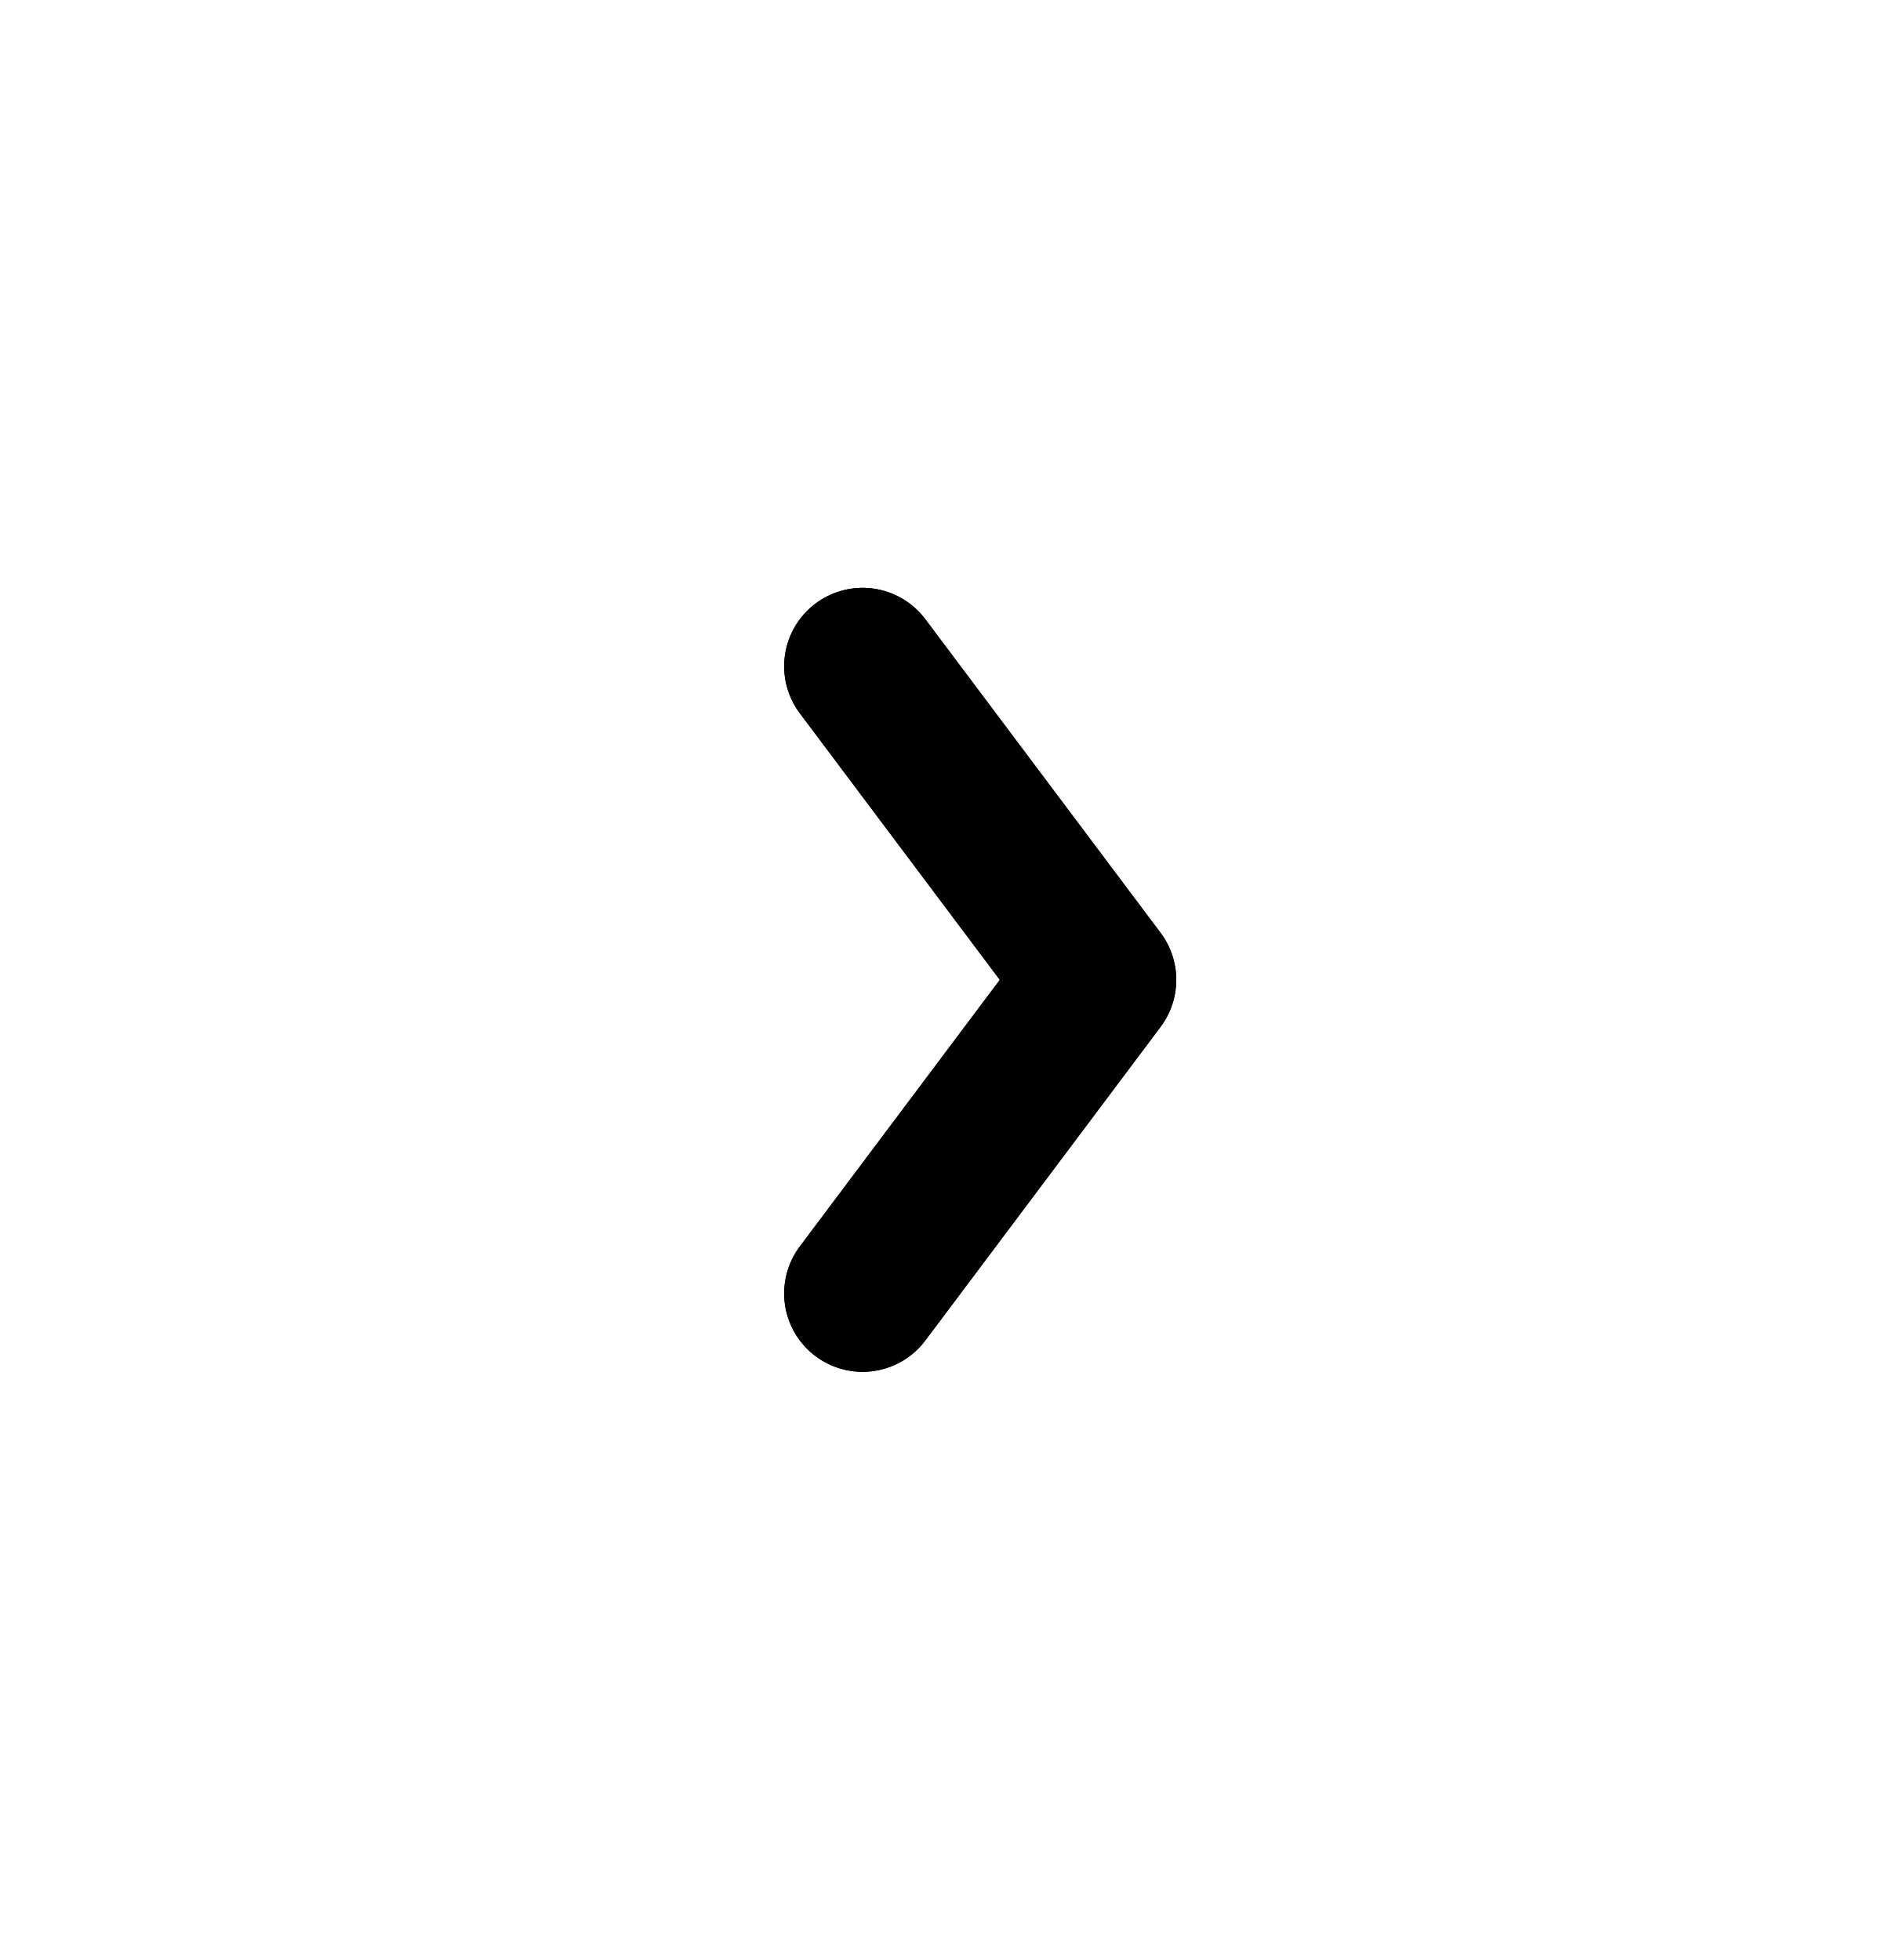
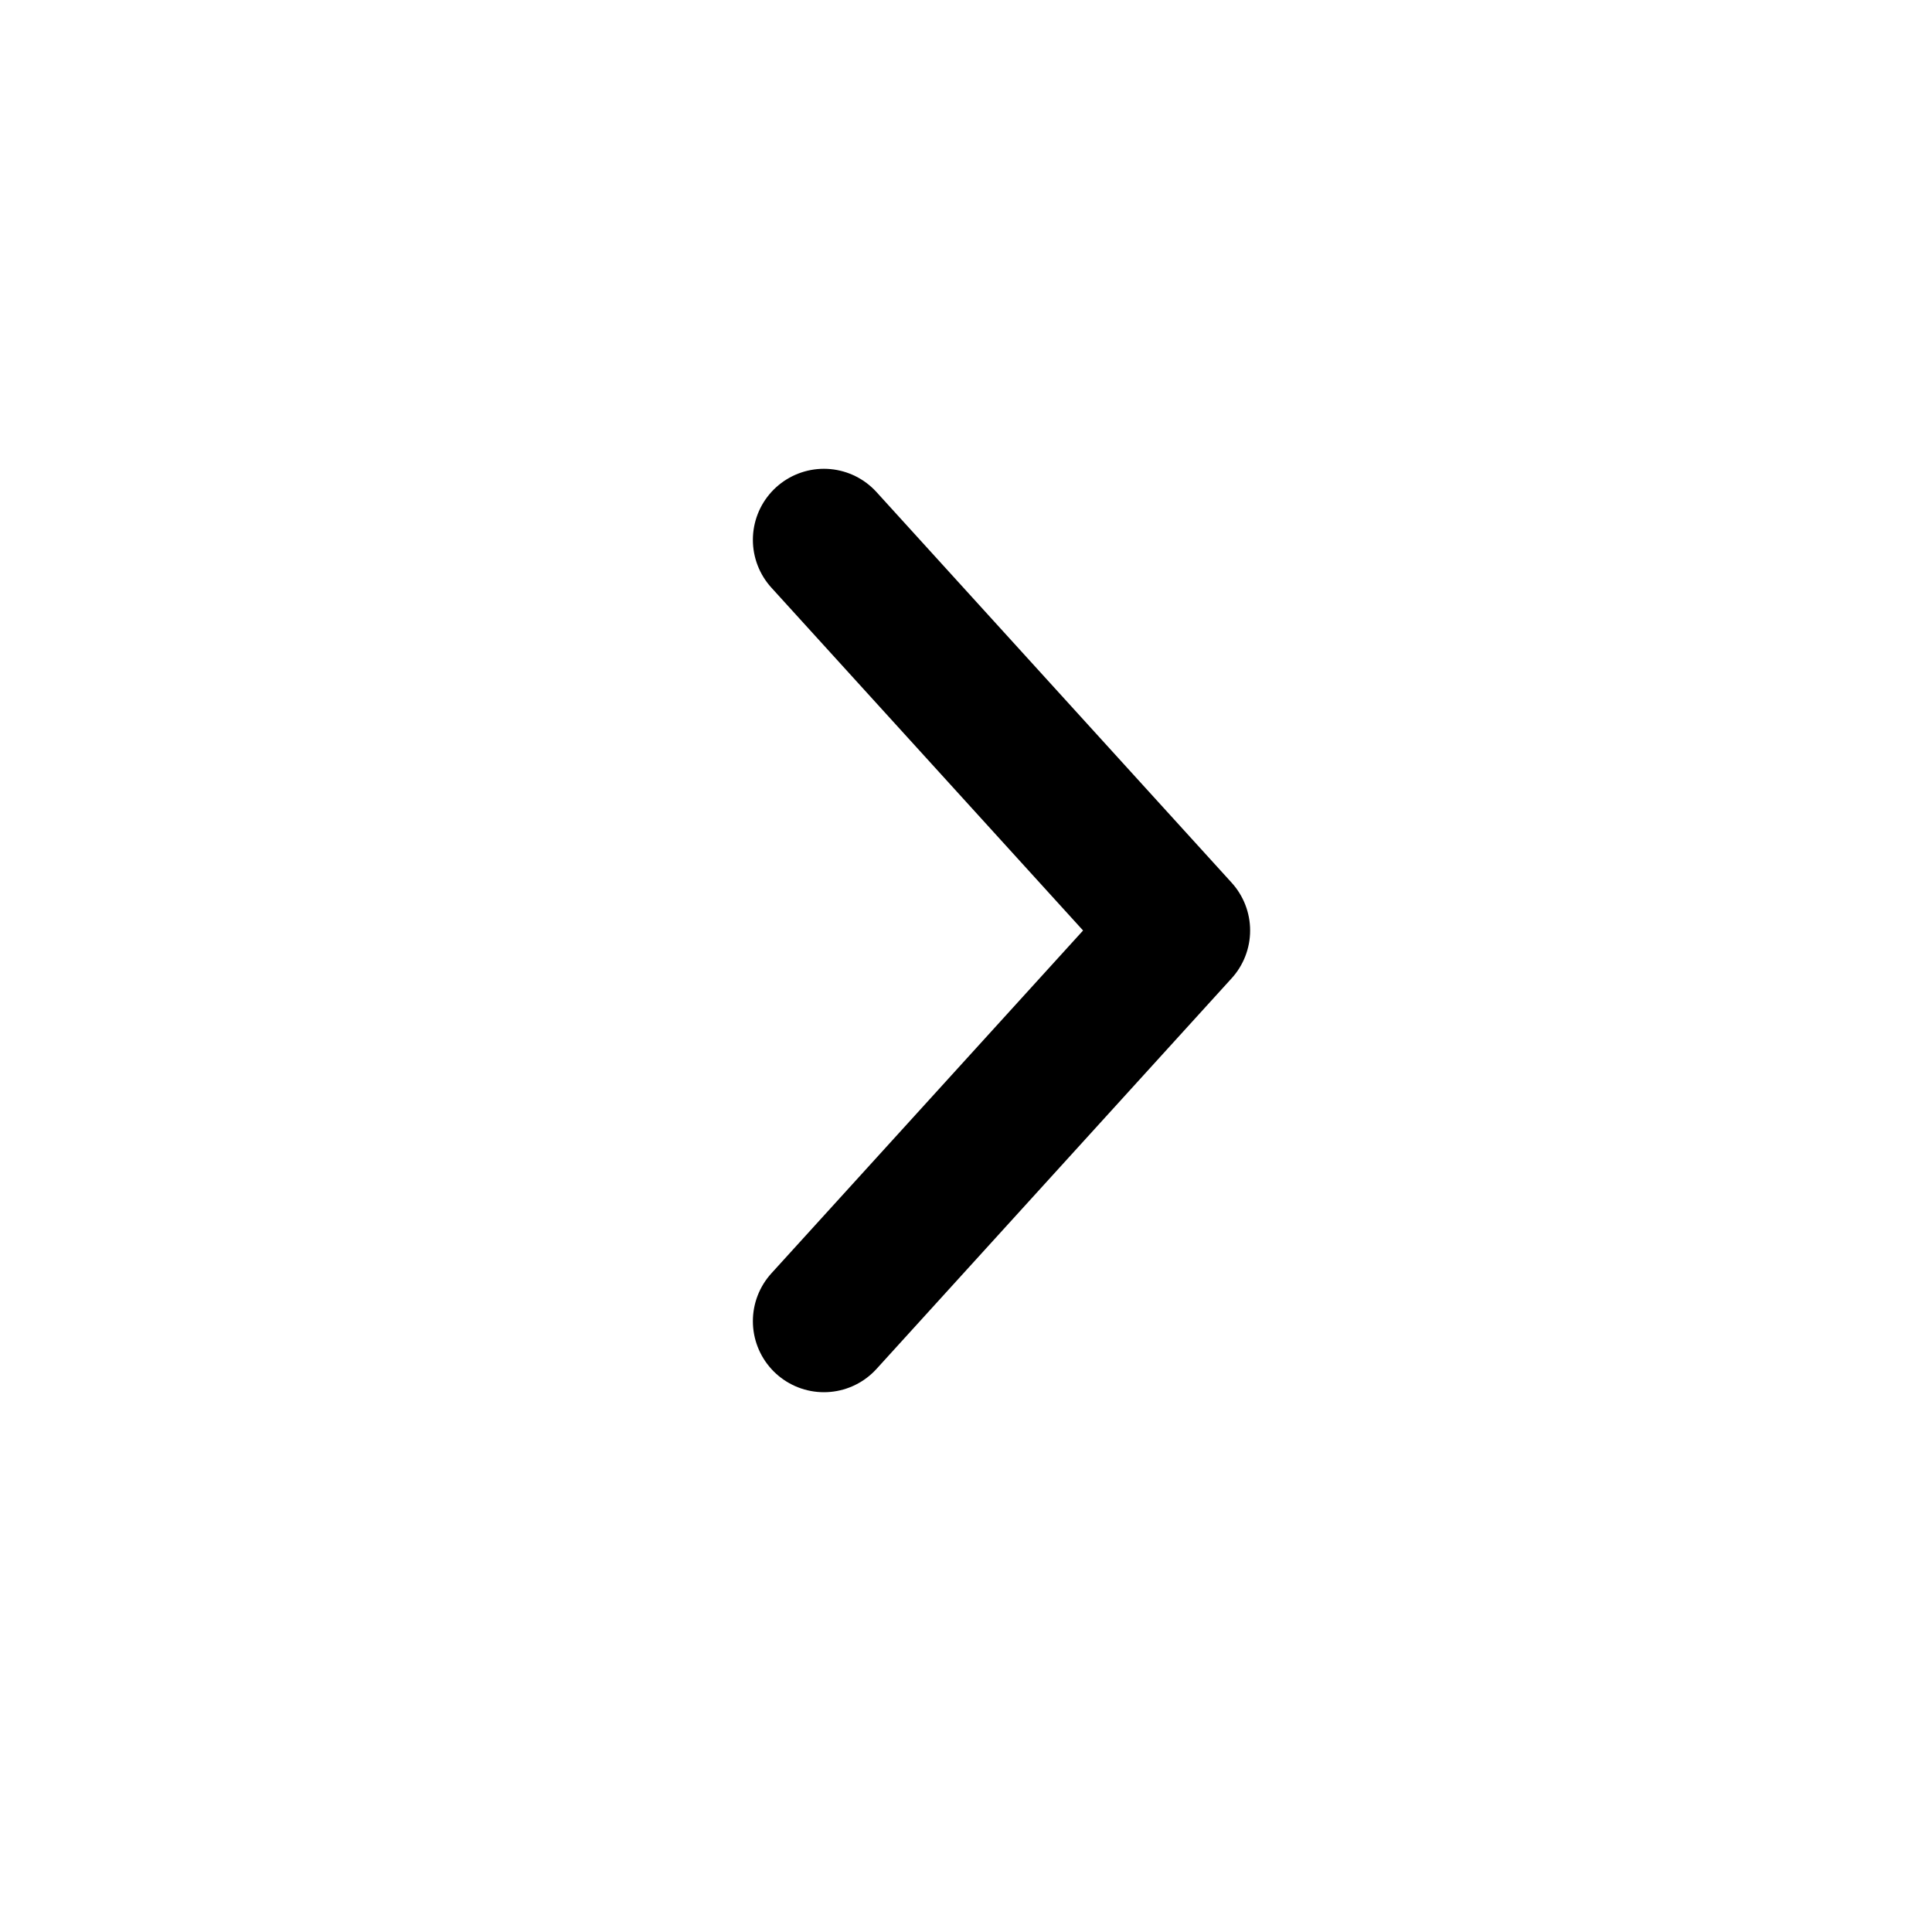
- <svg xmlns="http://www.w3.org/2000/svg" width="24" height="25" viewBox="0 0 24 25" fill="none">
-   <path d="M11 16.498L14 12.498L11 8.498" stroke="currentcolor" stroke-width="2" stroke-linecap="round" stroke-linejoin="round" />
-   <path d="M11 16.498L14 12.498L11 8.498" stroke="currentcolor" stroke-width="2" stroke-linecap="round" stroke-linejoin="round" />
+ <svg xmlns="http://www.w3.org/2000/svg" width="24" height="24" viewBox="0 0 24 24" fill="none">
+   <path d="M10.235 16.412L14.647 11.559L10.235 6.706" stroke="currentColor" stroke-width="1.765" stroke-linecap="round" stroke-linejoin="round" />
</svg>
